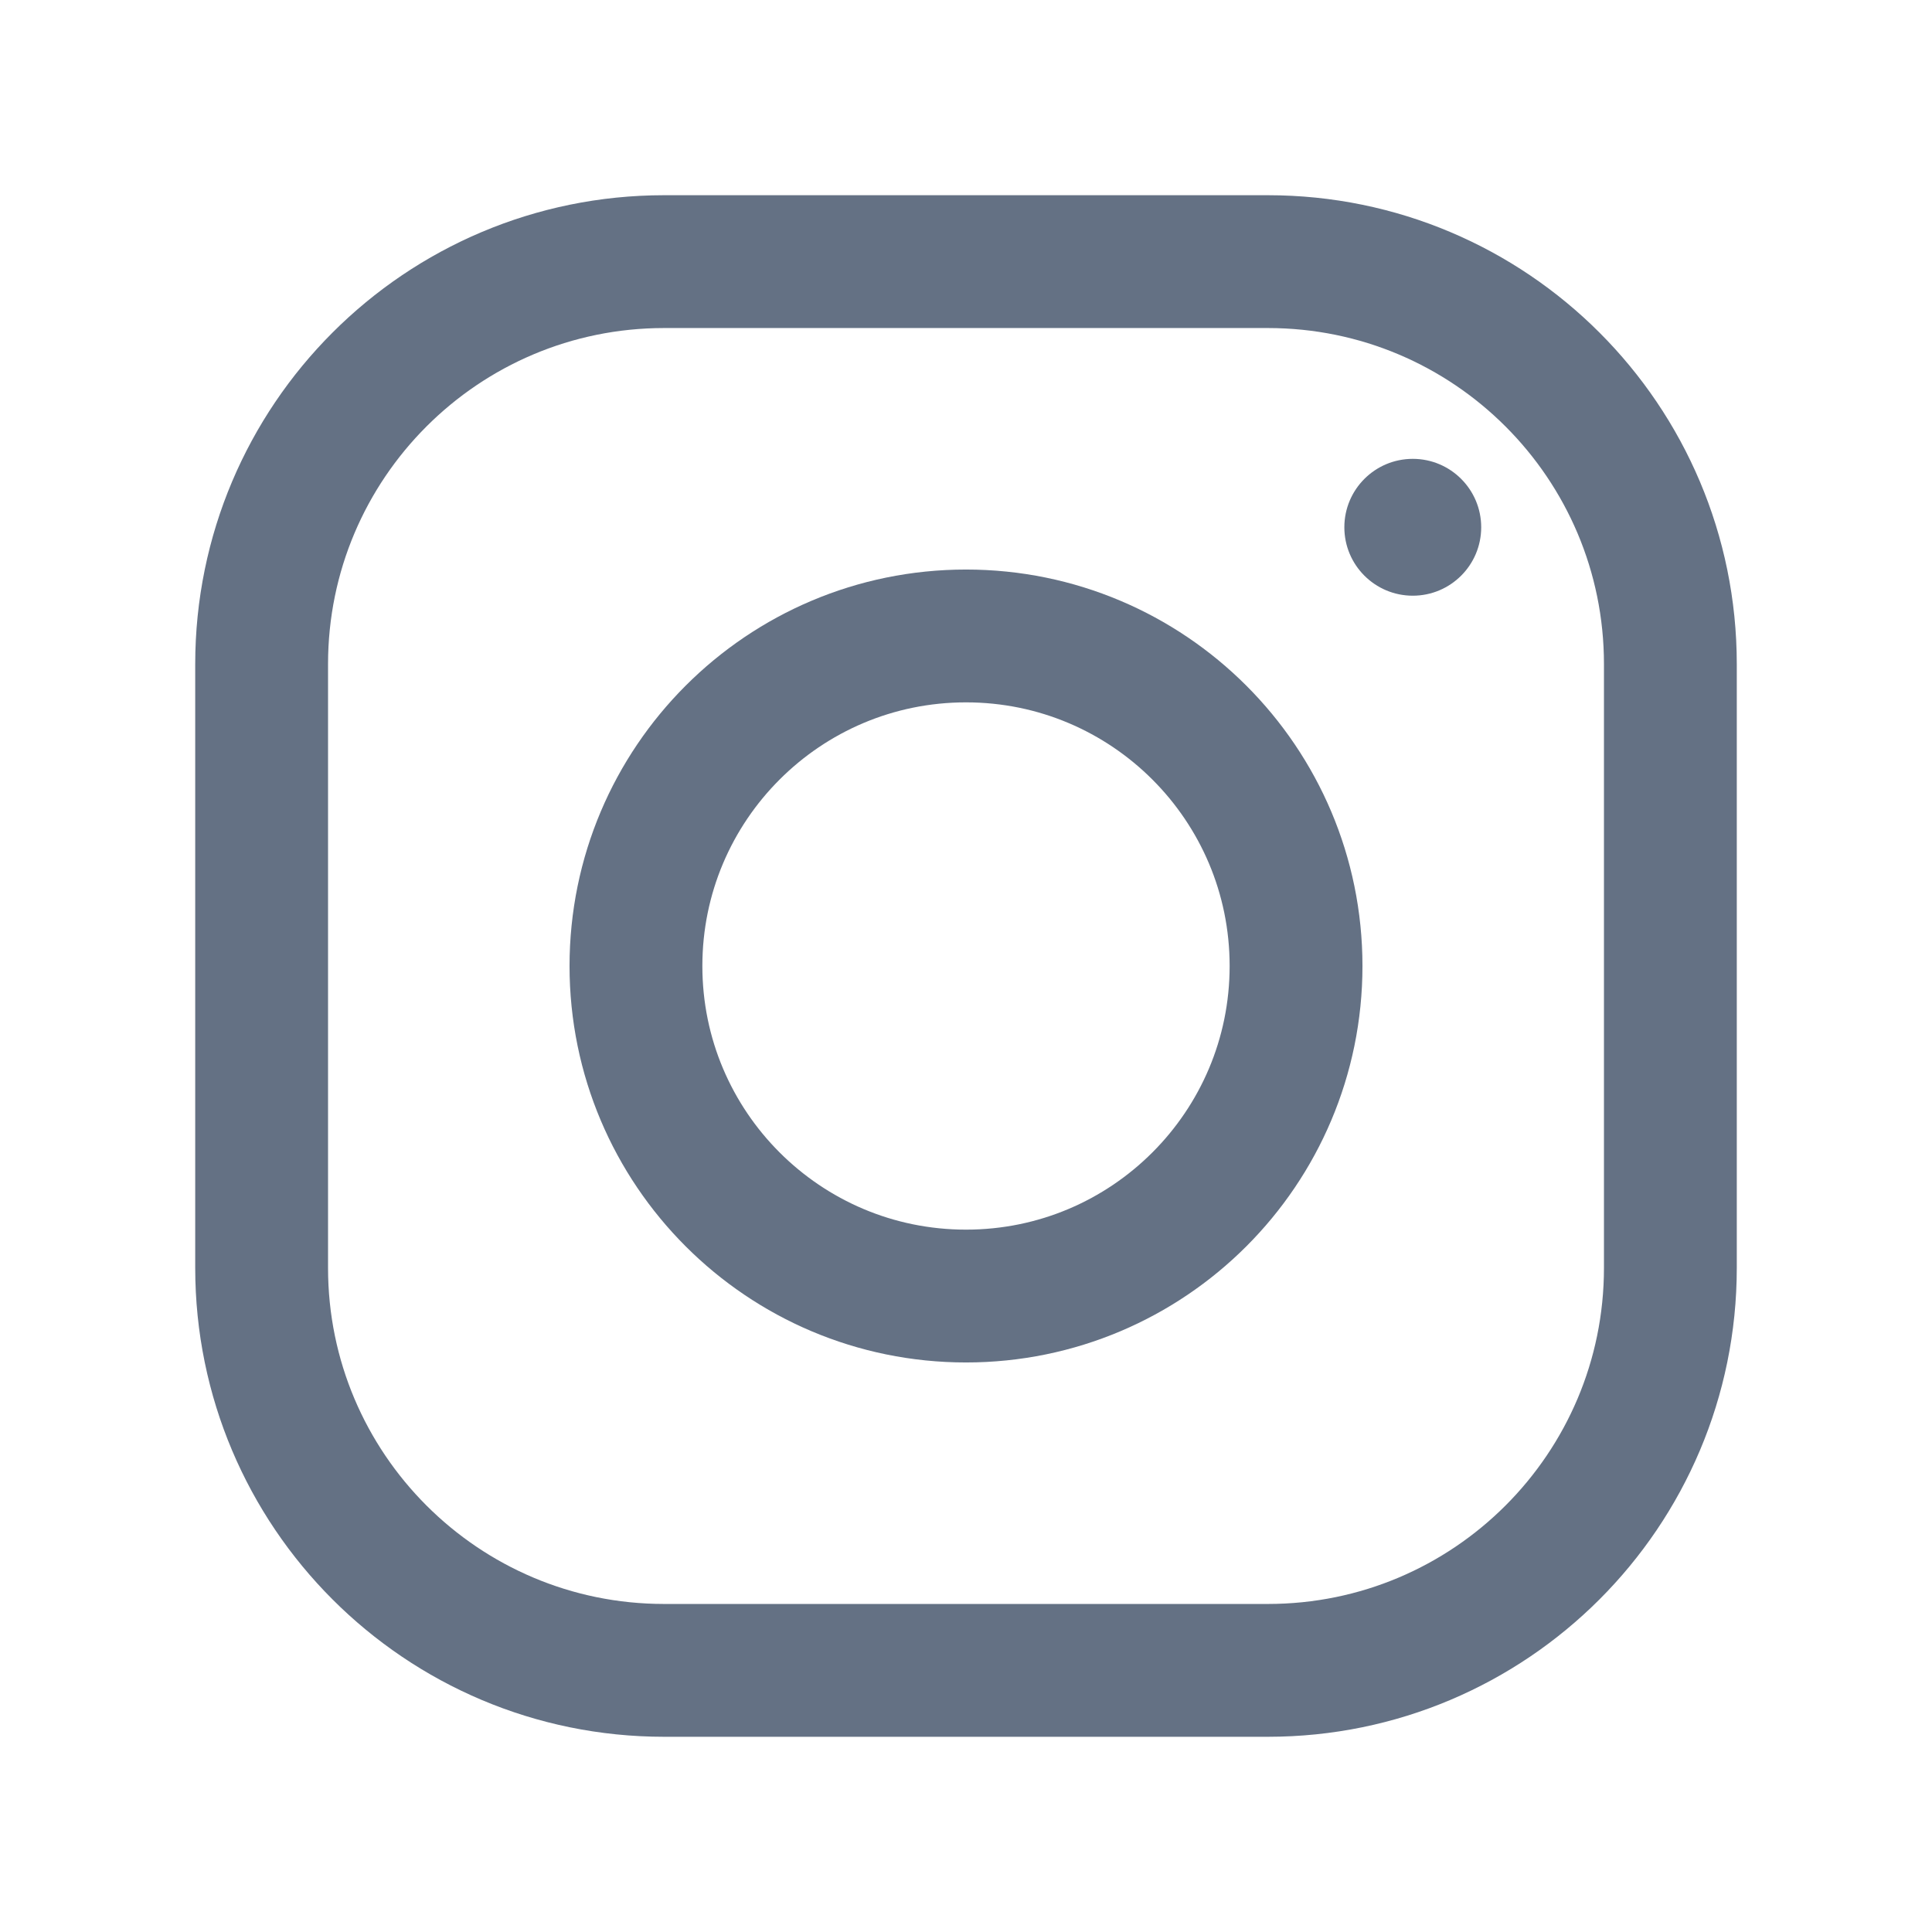
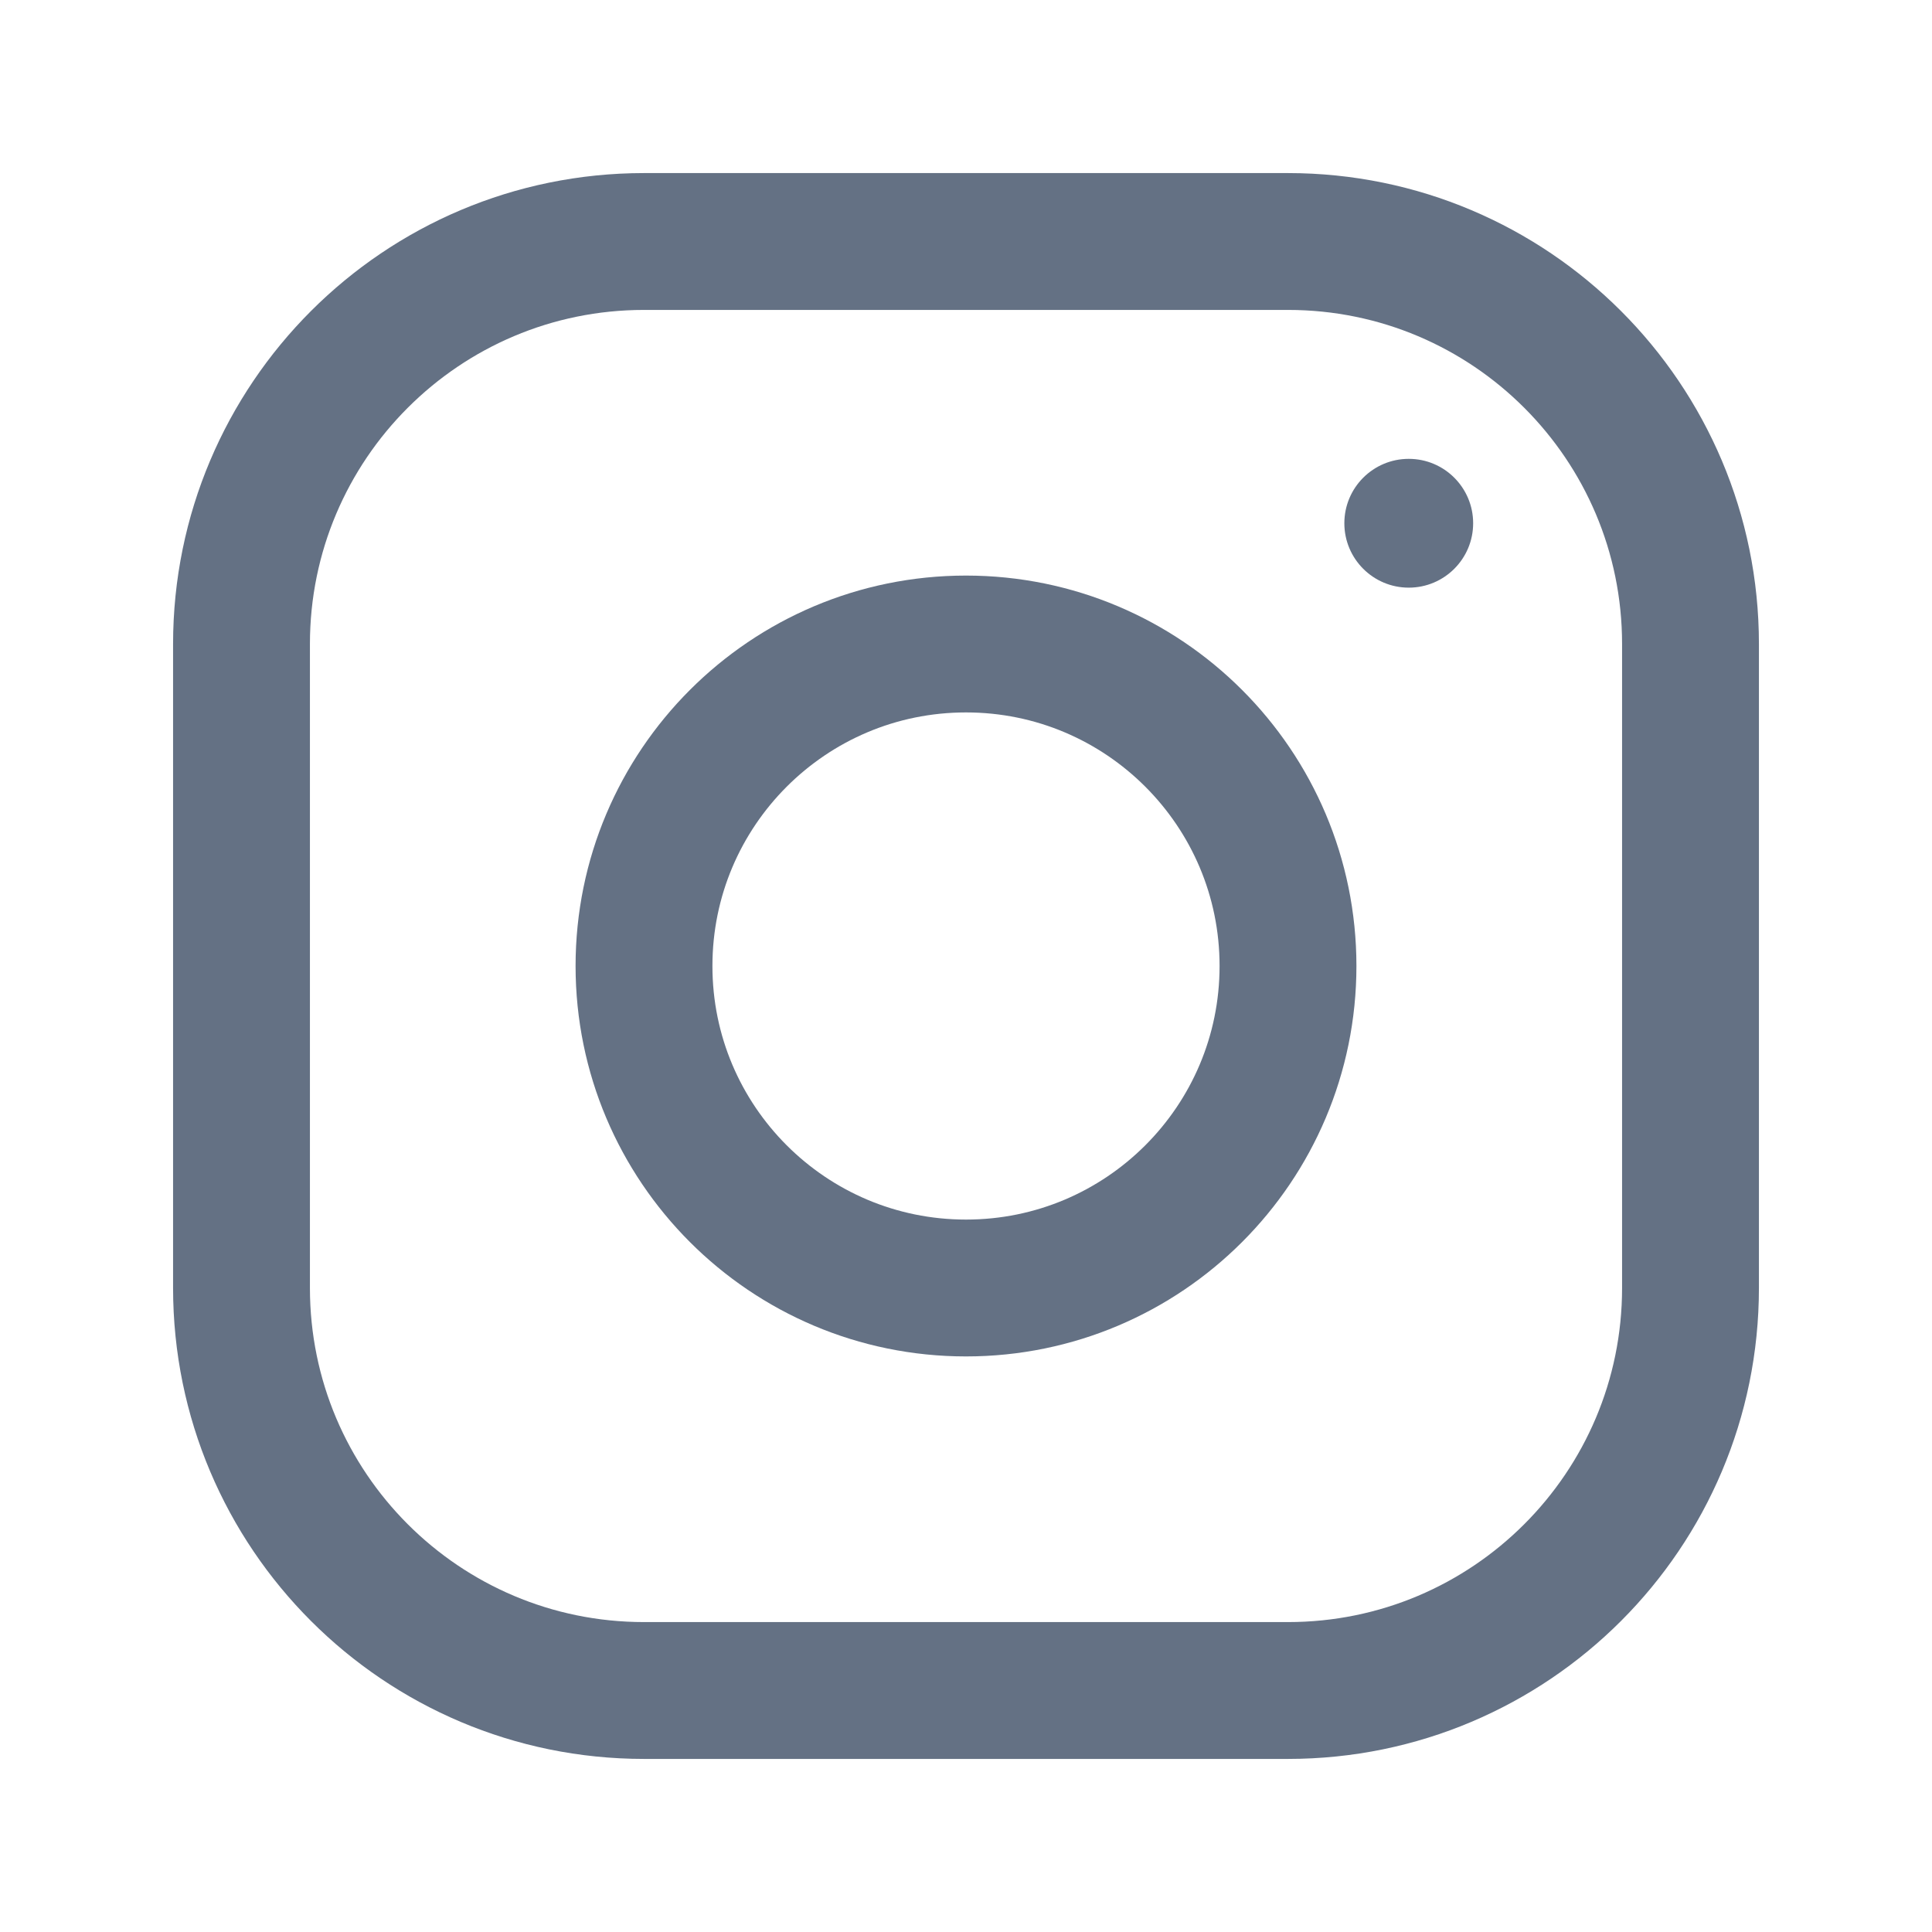
- <svg xmlns="http://www.w3.org/2000/svg" viewBox="0 0 24 24" fill="none" stroke="#647184" stroke-width="1.65" stroke-linecap="round" stroke-linejoin="round">
-   <rect x="3.25" y="3.25" width="17.5" height="17.5" rx="5" />
-   <circle cx="12" cy="12" r="4.1" />
-   <circle cx="17.55" cy="6.55" r=".85" fill="#647184" stroke="none" />
+ <svg xmlns="http://www.w3.org/2000/svg" viewBox="0 0 24 24" fill="none" stroke="#647184" stroke-width="1.7" stroke-linecap="round" stroke-linejoin="round">
+   <rect x="3" y="3" width="18" height="18" rx="5" />
+   <circle cx="12" cy="12" r="4" />
+   <circle cx="17.5" cy="6.5" r=".8" fill="#647184" stroke="none" />
</svg>
